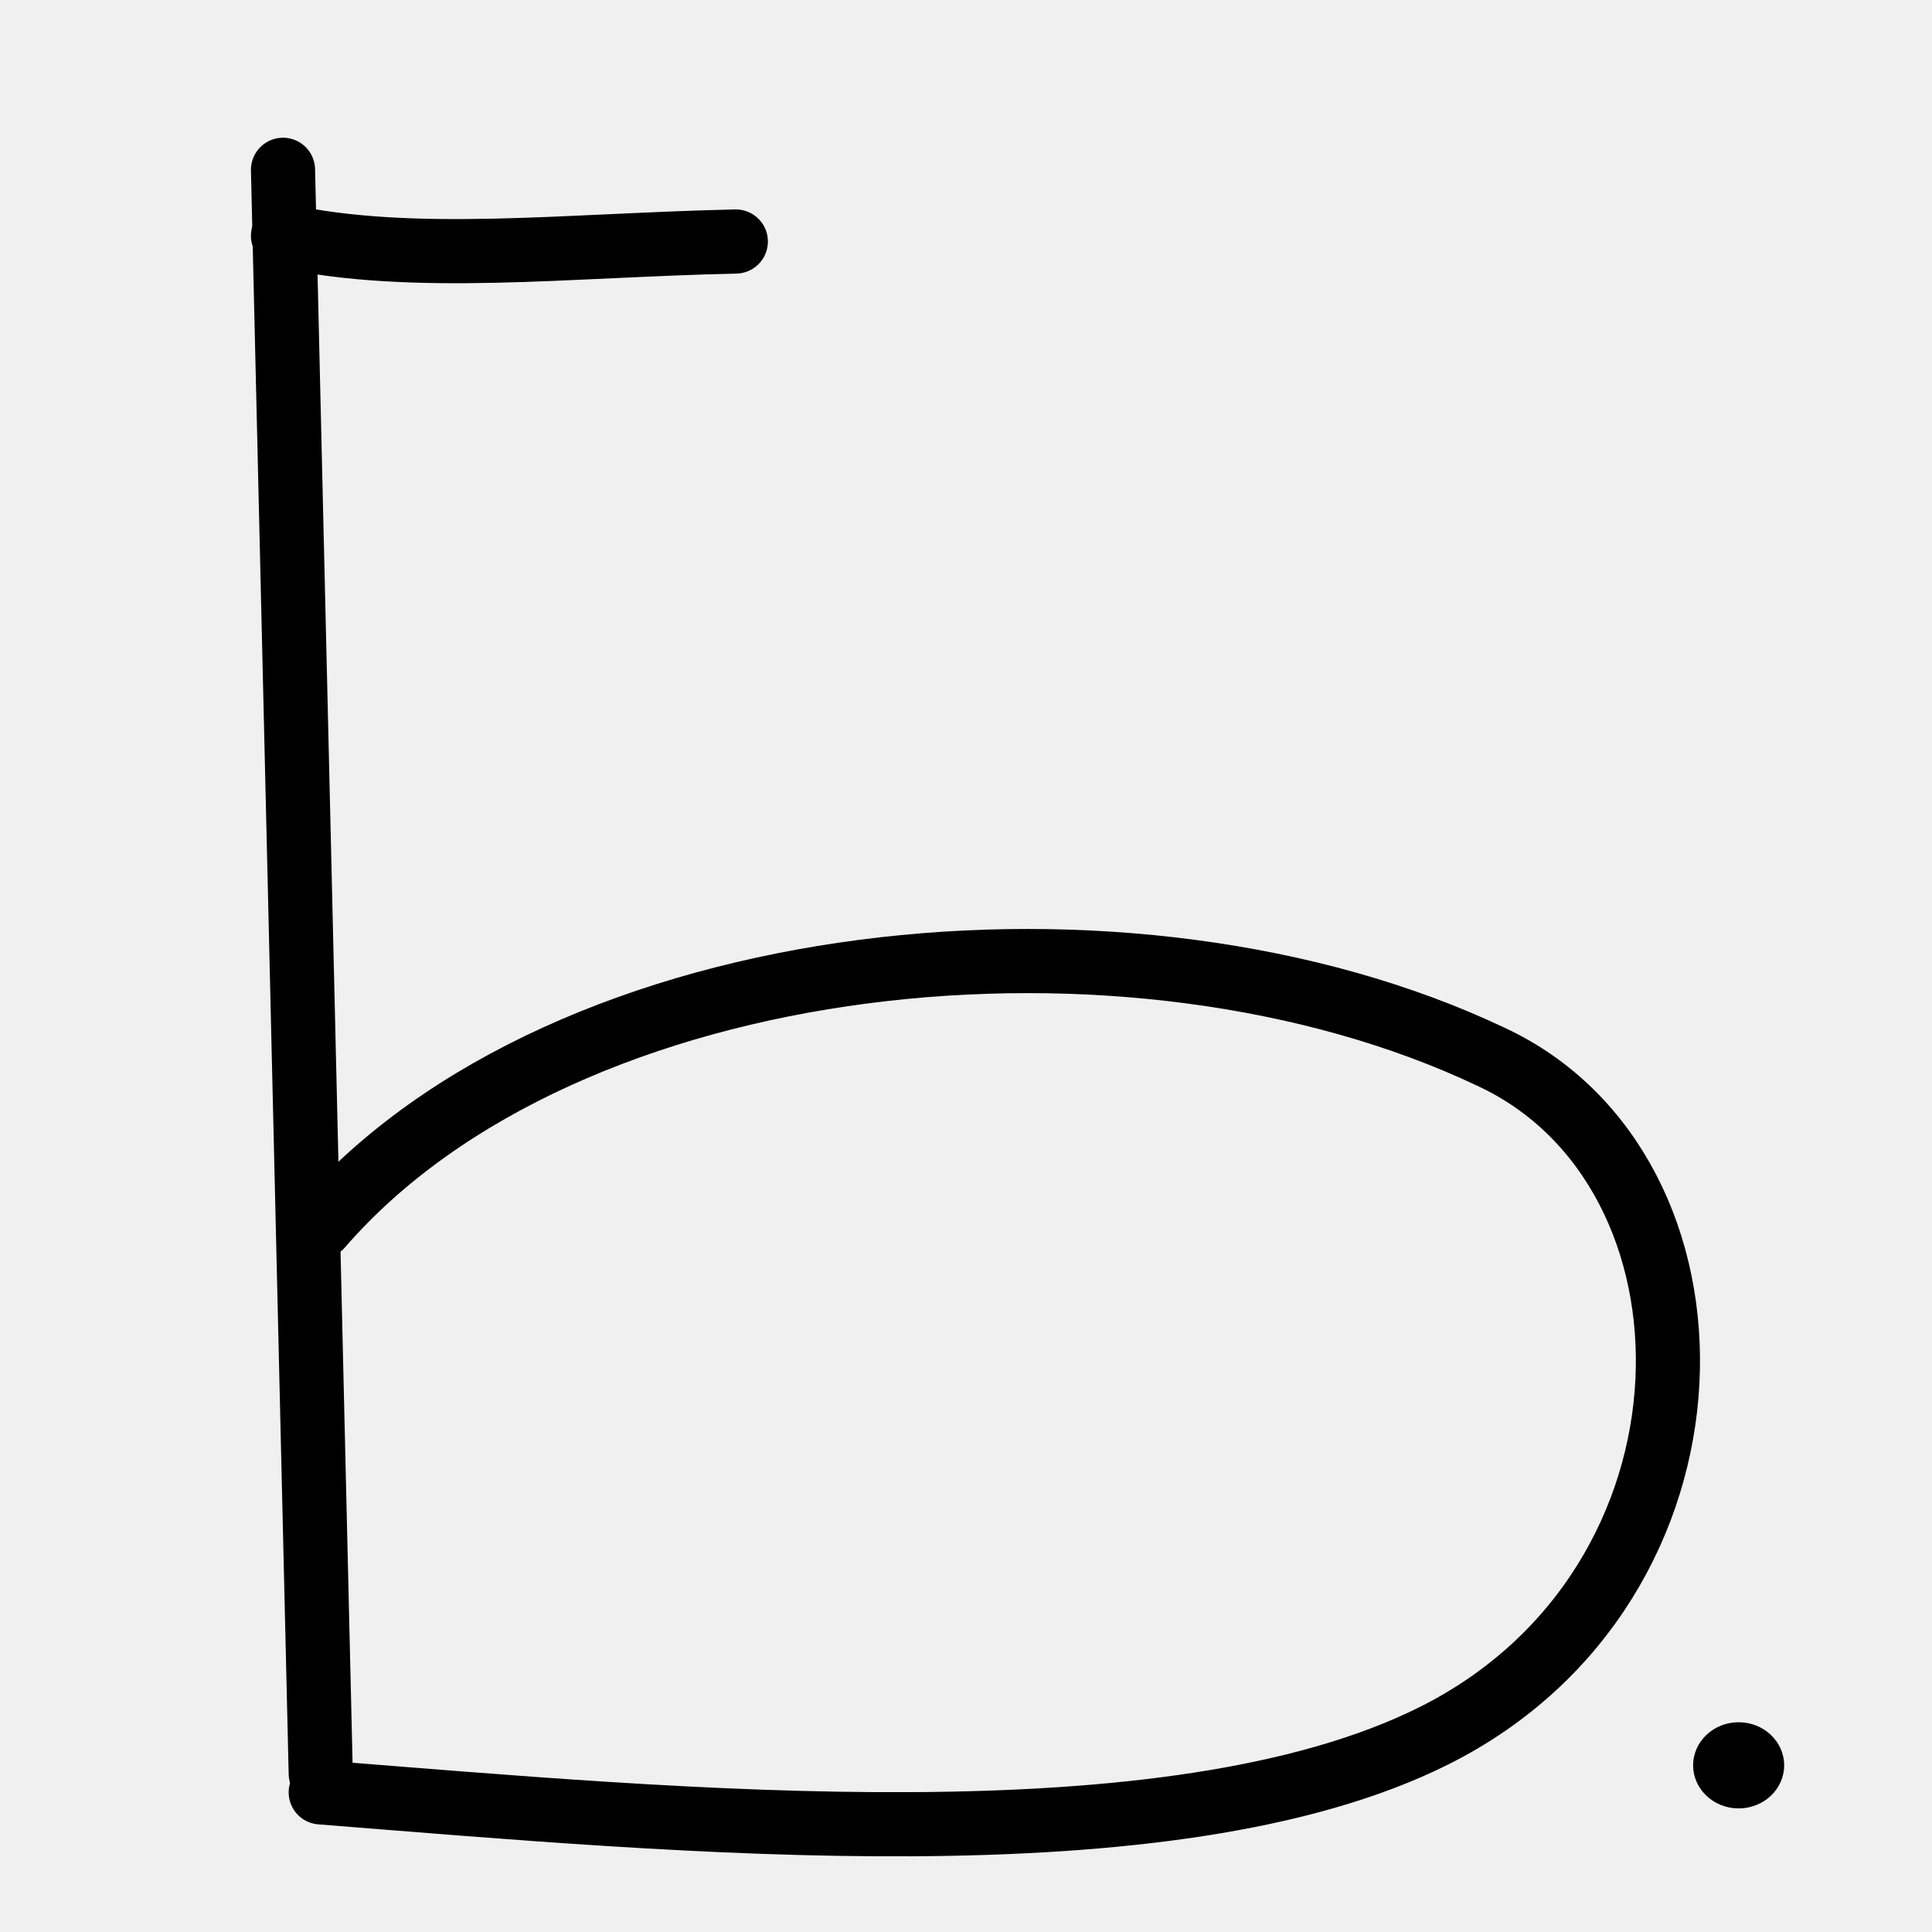
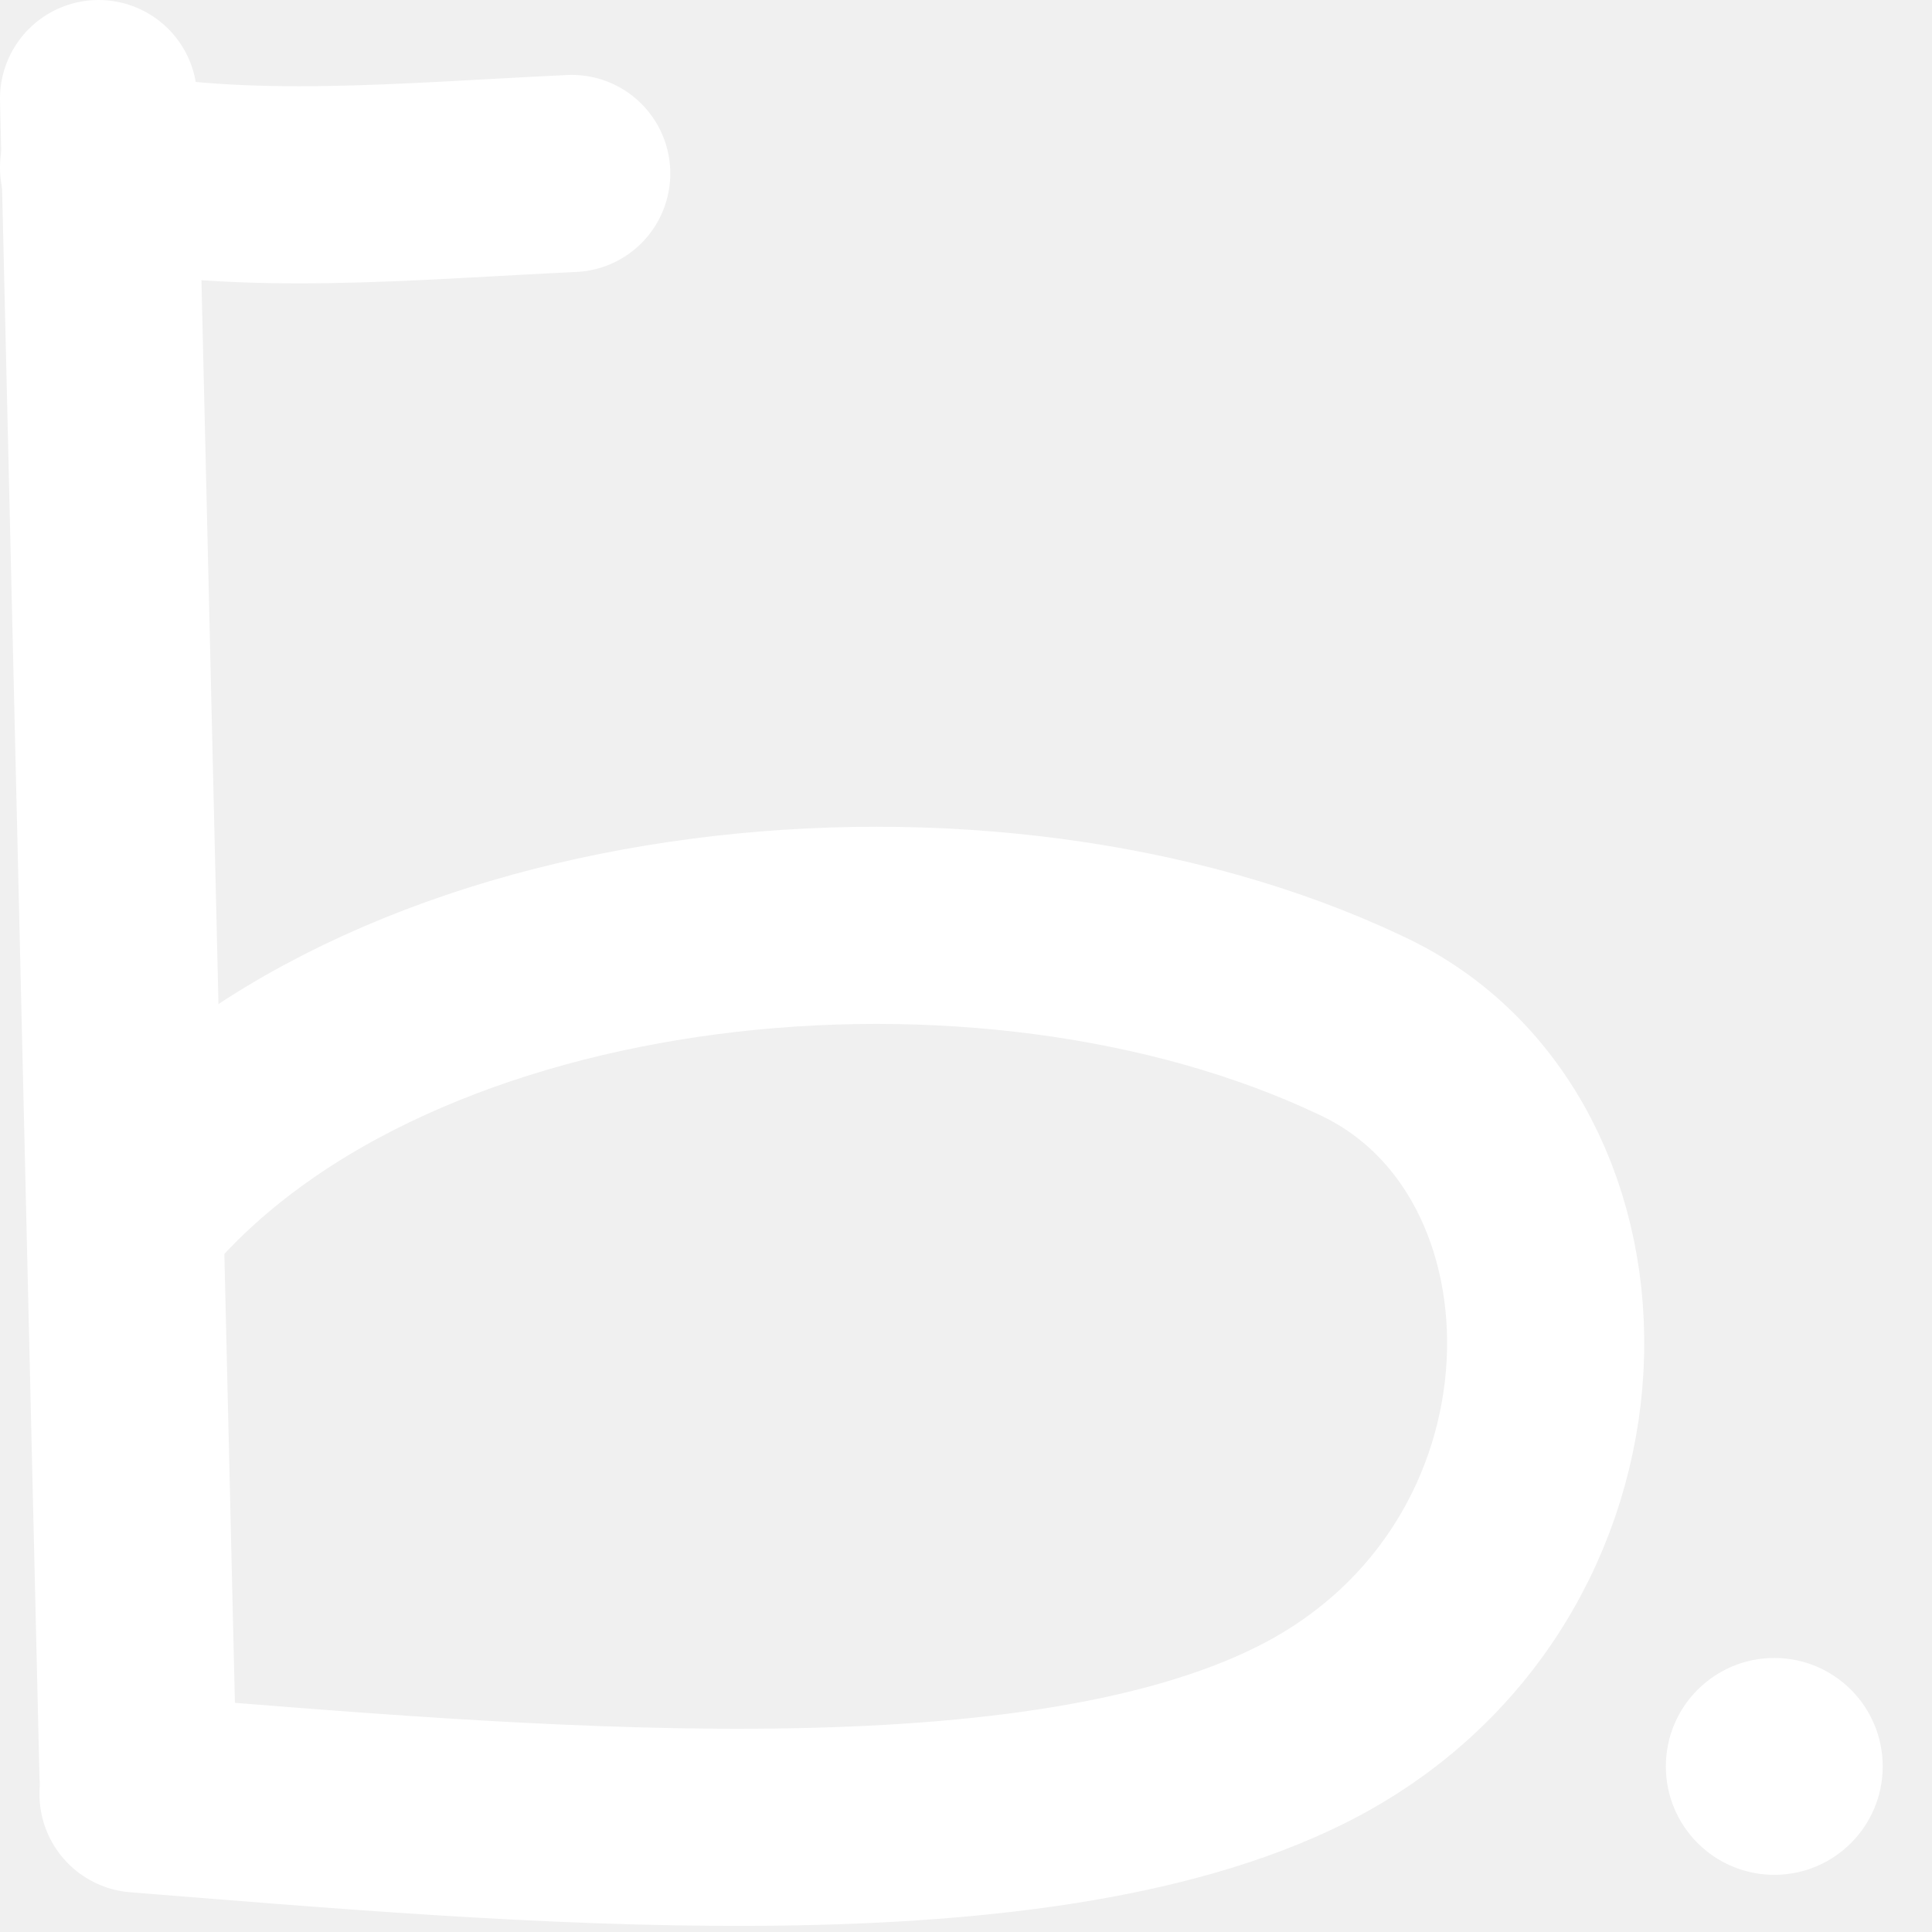
- <svg xmlns="http://www.w3.org/2000/svg" viewBox="0 0 1024 1024" width="1024" height="1024" version="1.1" id="svg3">
-   <defs id="defs3" />
-   <rect width="1024" height="1024" fill="none" id="rect1" />
-   <g fill="none" stroke="black" stroke-width="34" stroke-linecap="round" stroke-linejoin="round" id="g3">
-     <path d="M150 90 L170 940" id="path1" />
-     <path d="M150 125 C220 140, 300 130, 390 128" id="path2" />
-     <path d="M170 650              C300 500, 600 470, 790 560              C920 620, 920 840, 760 920              C620 990, 360 965, 170 950" id="path3" />
+ <svg xmlns="http://www.w3.org/2000/svg" viewBox="100 40 980 980">
+   <g fill="none" stroke="white" stroke-width="100" stroke-linecap="round" stroke-linejoin="round">
+     <path d="M150 90 L170 940" />
+     <path d="M150 125 C225 140, 305 132, 390 128" />
+     <path d="M170 650                  C300 500, 600 470, 790 560                  C920 620, 920 840, 760 920                  C620 990, 360 965, 170 950" />
  </g>
-   <ellipse cx="921.517" cy="935.661" fill="black" id="circle3" rx="24.126" ry="22.835" style="stroke-width:0.838" />
+   <circle cx="1000" cy="936" r="55" fill="white" />
</svg>
